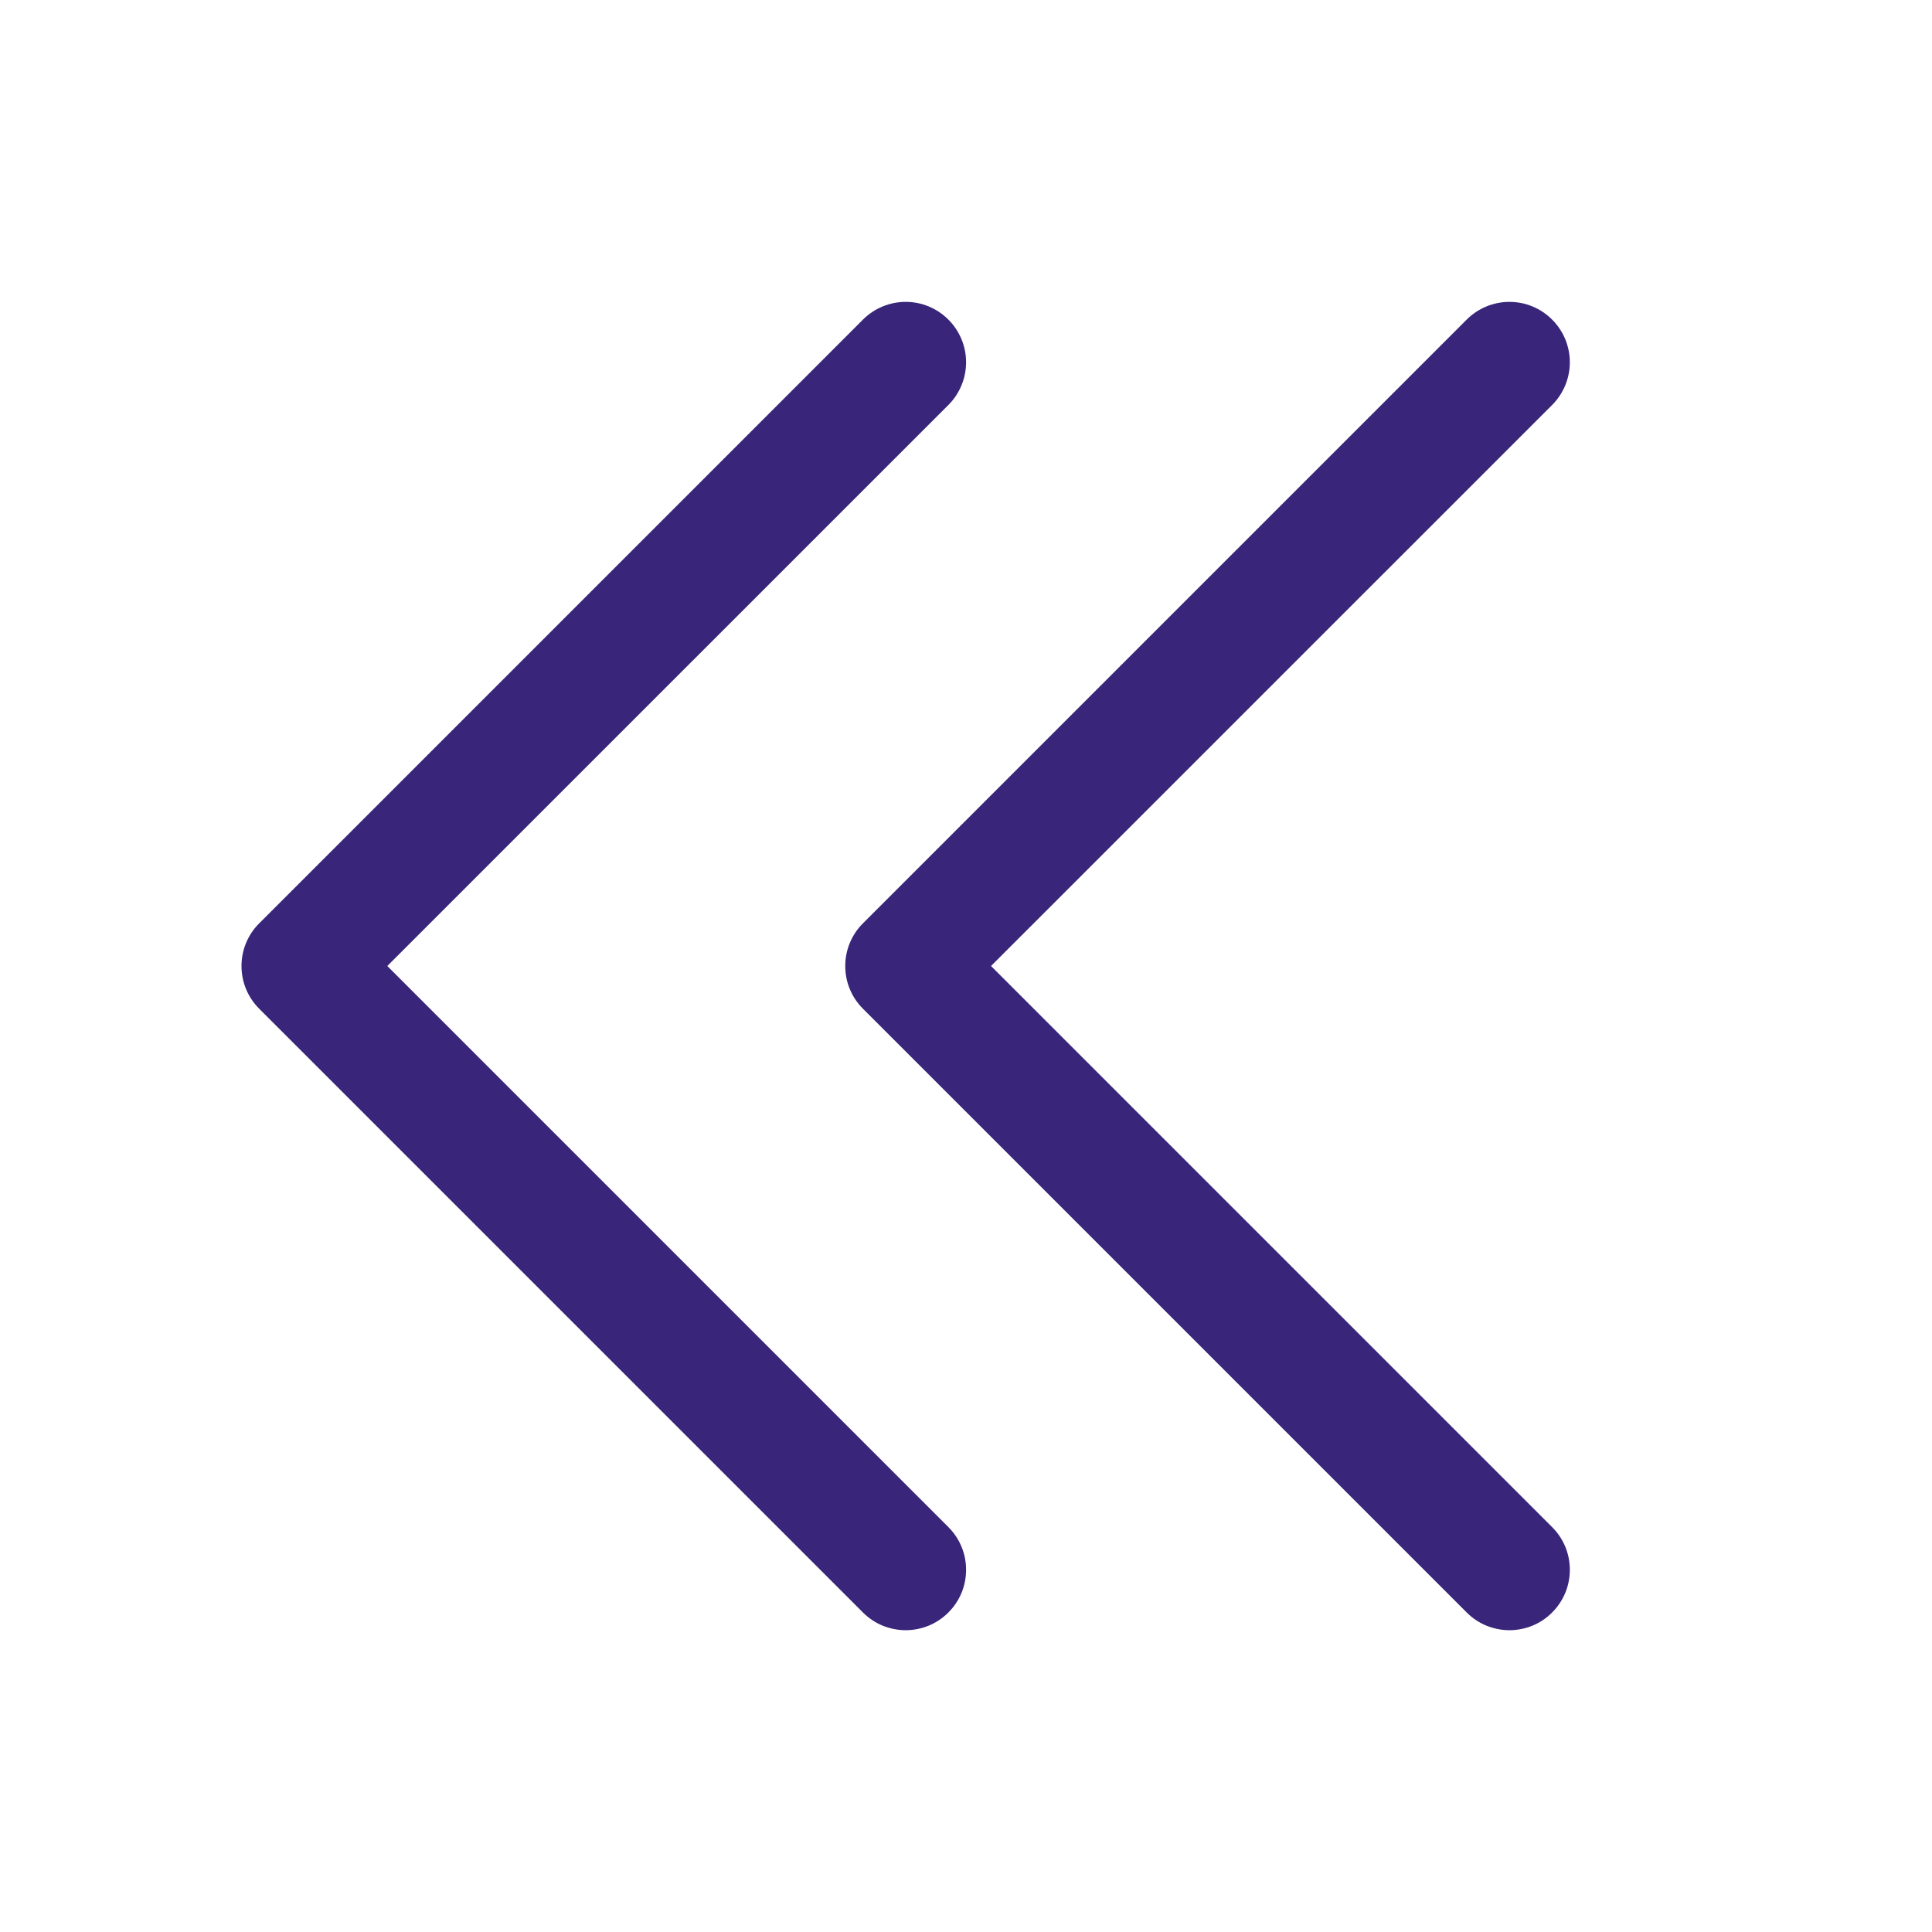
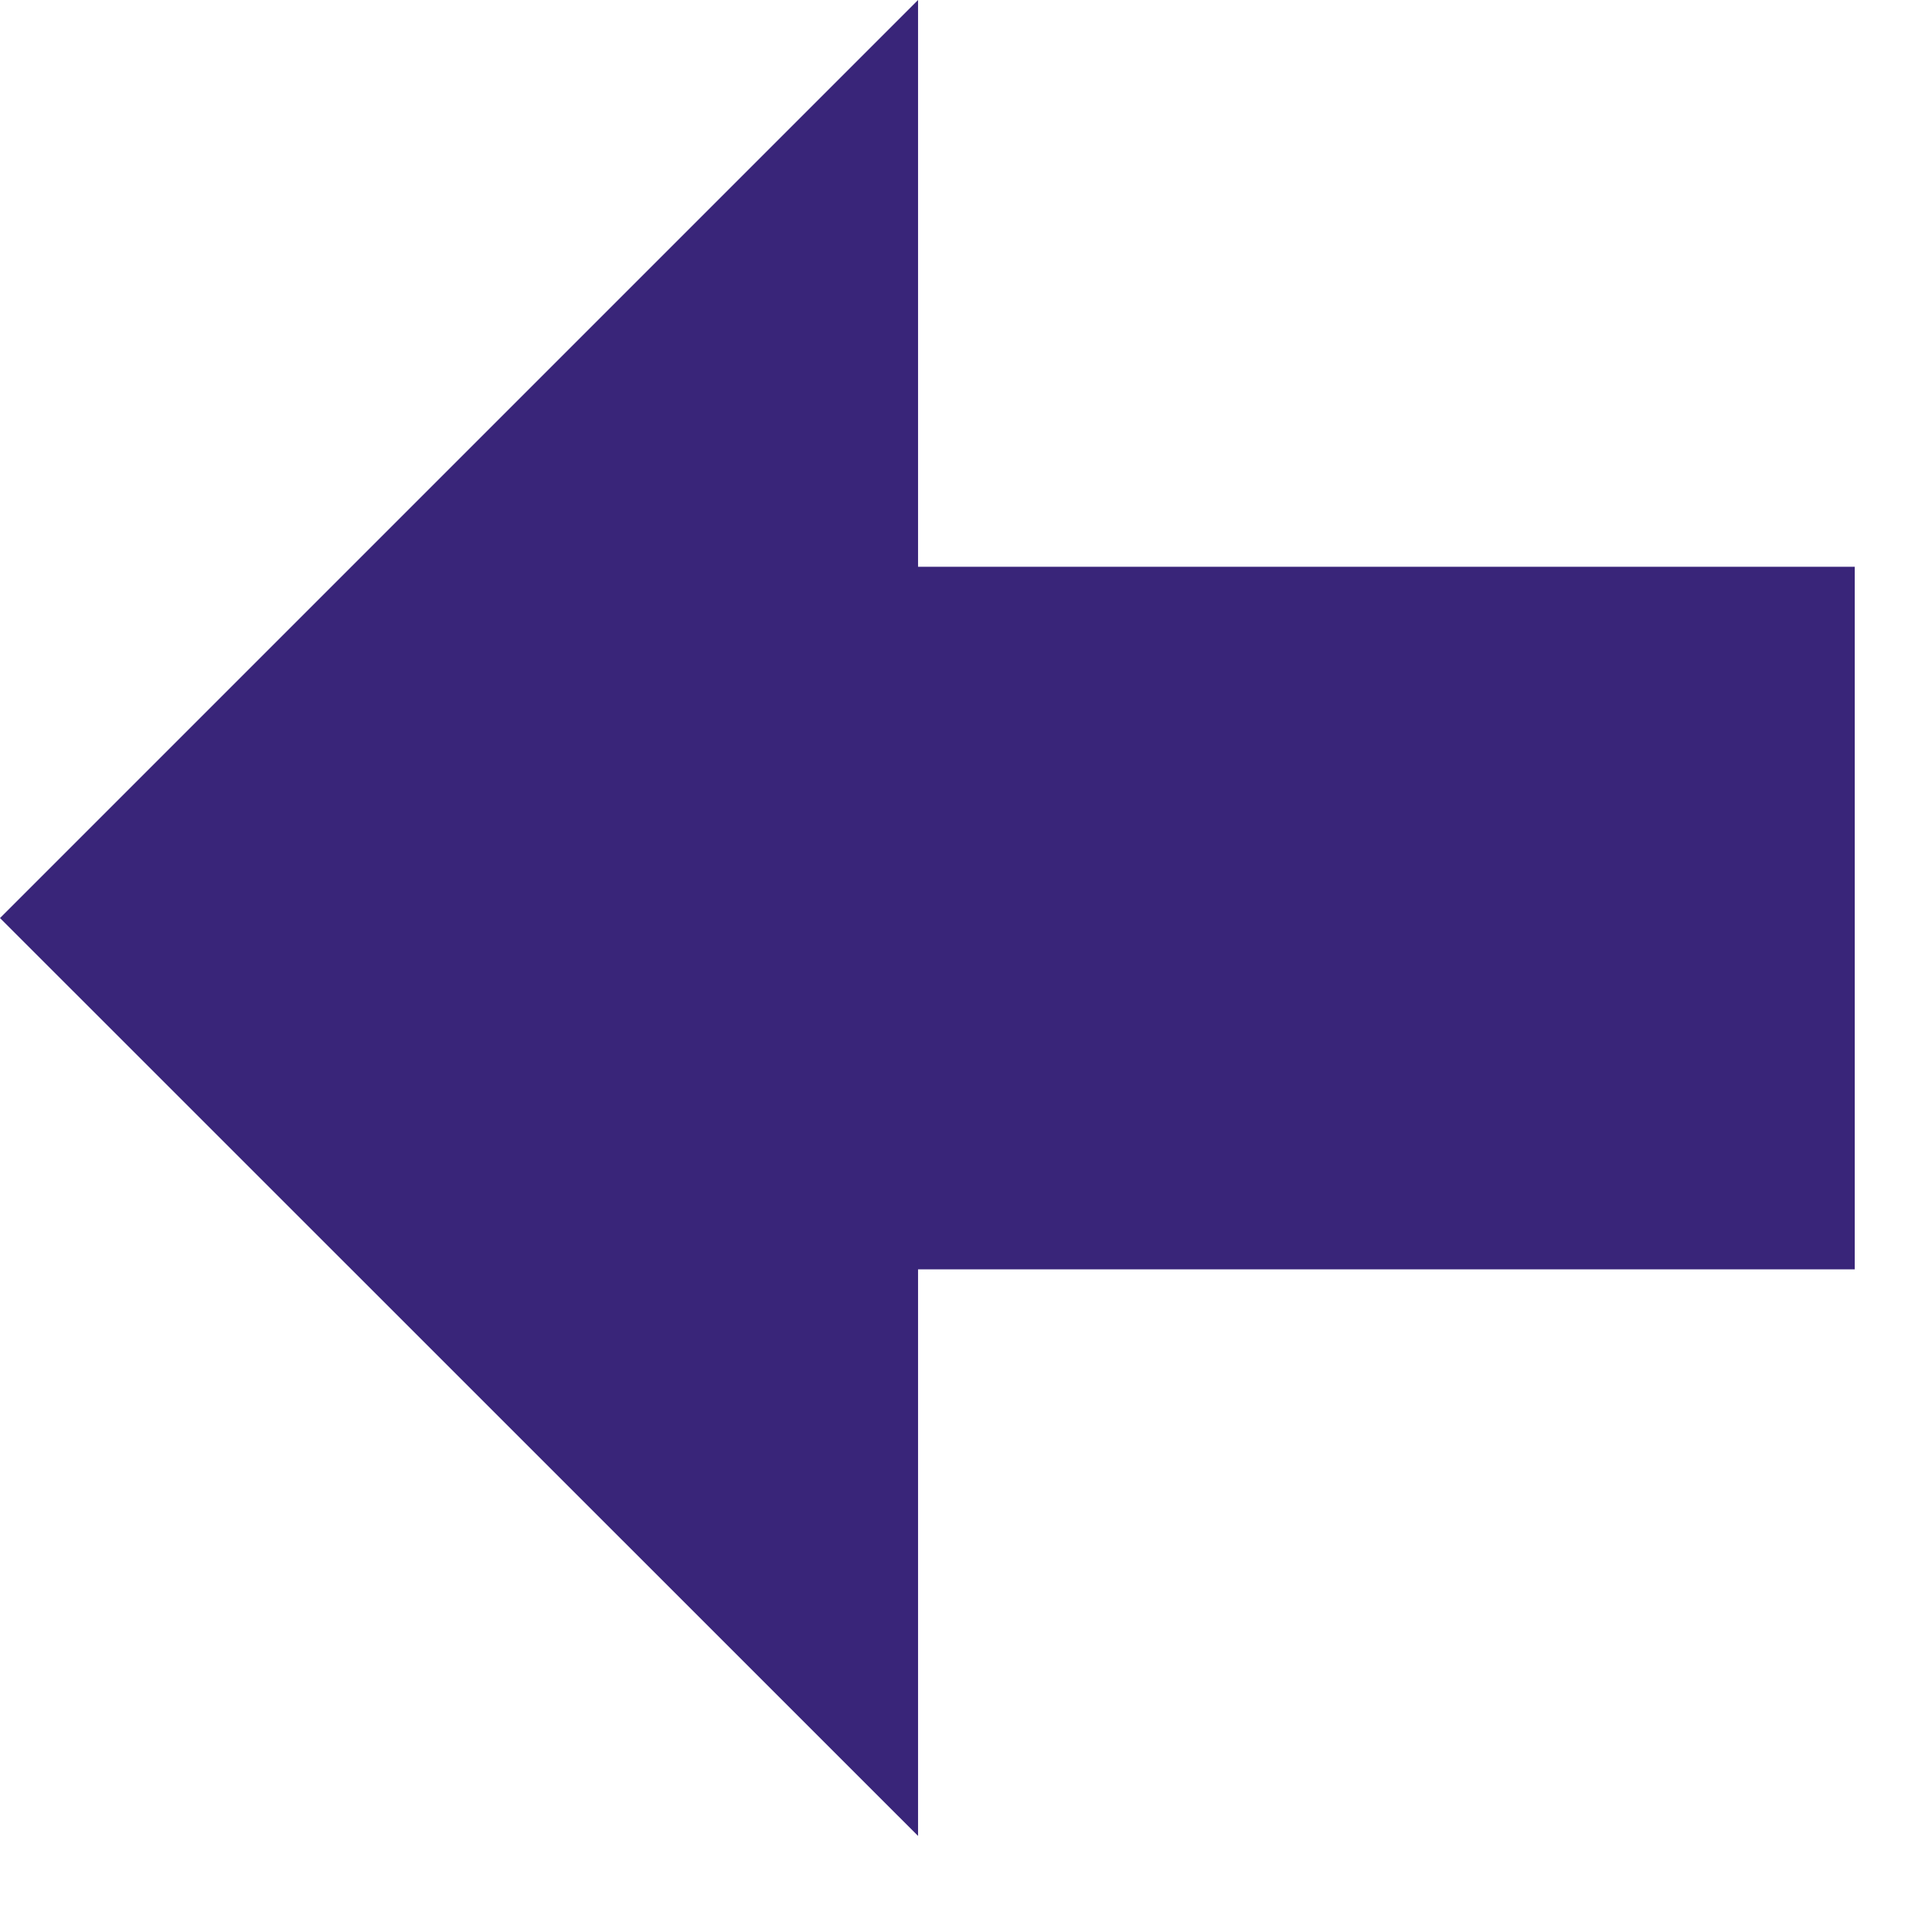
- <svg xmlns="http://www.w3.org/2000/svg" width="24" height="24" viewBox="0 0 24 24" fill="none">
-   <path d="M19.281 18.97C19.351 19.04 19.406 19.122 19.444 19.213C19.482 19.304 19.501 19.402 19.501 19.5C19.501 19.599 19.482 19.697 19.444 19.788C19.406 19.879 19.351 19.961 19.281 20.031C19.212 20.101 19.129 20.156 19.038 20.194C18.947 20.231 18.849 20.251 18.751 20.251C18.652 20.251 18.555 20.231 18.463 20.194C18.372 20.156 18.29 20.101 18.22 20.031L10.72 12.531C10.65 12.461 10.595 12.379 10.557 12.288C10.519 12.197 10.5 12.099 10.5 12C10.5 11.902 10.519 11.804 10.557 11.713C10.595 11.622 10.65 11.539 10.72 11.47L18.22 3.97C18.361 3.829 18.552 3.75 18.751 3.75C18.95 3.75 19.14 3.829 19.281 3.97C19.422 4.111 19.501 4.301 19.501 4.5C19.501 4.699 19.422 4.89 19.281 5.031L12.311 12L19.281 18.97ZM4.811 12L11.781 5.031C11.922 4.89 12.001 4.699 12.001 4.5C12.001 4.301 11.922 4.111 11.781 3.97C11.64 3.829 11.45 3.75 11.251 3.75C11.052 3.75 10.861 3.829 10.72 3.97L3.22 11.47C3.15 11.539 3.095 11.622 3.057 11.713C3.019 11.804 3 11.902 3 12C3 12.099 3.019 12.197 3.057 12.288C3.095 12.379 3.15 12.461 3.22 12.531L10.72 20.031C10.79 20.101 10.872 20.156 10.963 20.194C11.055 20.231 11.152 20.251 11.251 20.251C11.349 20.251 11.447 20.231 11.538 20.194C11.629 20.156 11.711 20.101 11.781 20.031C11.851 19.961 11.906 19.879 11.944 19.788C11.982 19.697 12.001 19.599 12.001 19.5C12.001 19.402 11.982 19.304 11.944 19.213C11.906 19.122 11.851 19.04 11.781 18.97L4.811 12Z" fill="#392579" />
+ <svg xmlns="http://www.w3.org/2000/svg" width="11" height="11" viewBox="0 0 11 11" fill="none">
+   <path d="M10.56 7.227V3.227H5.227V0L-2.86102e-06 5.227L5.227 10.453V7.227H10.56Z" fill="#392579" />
</svg>
